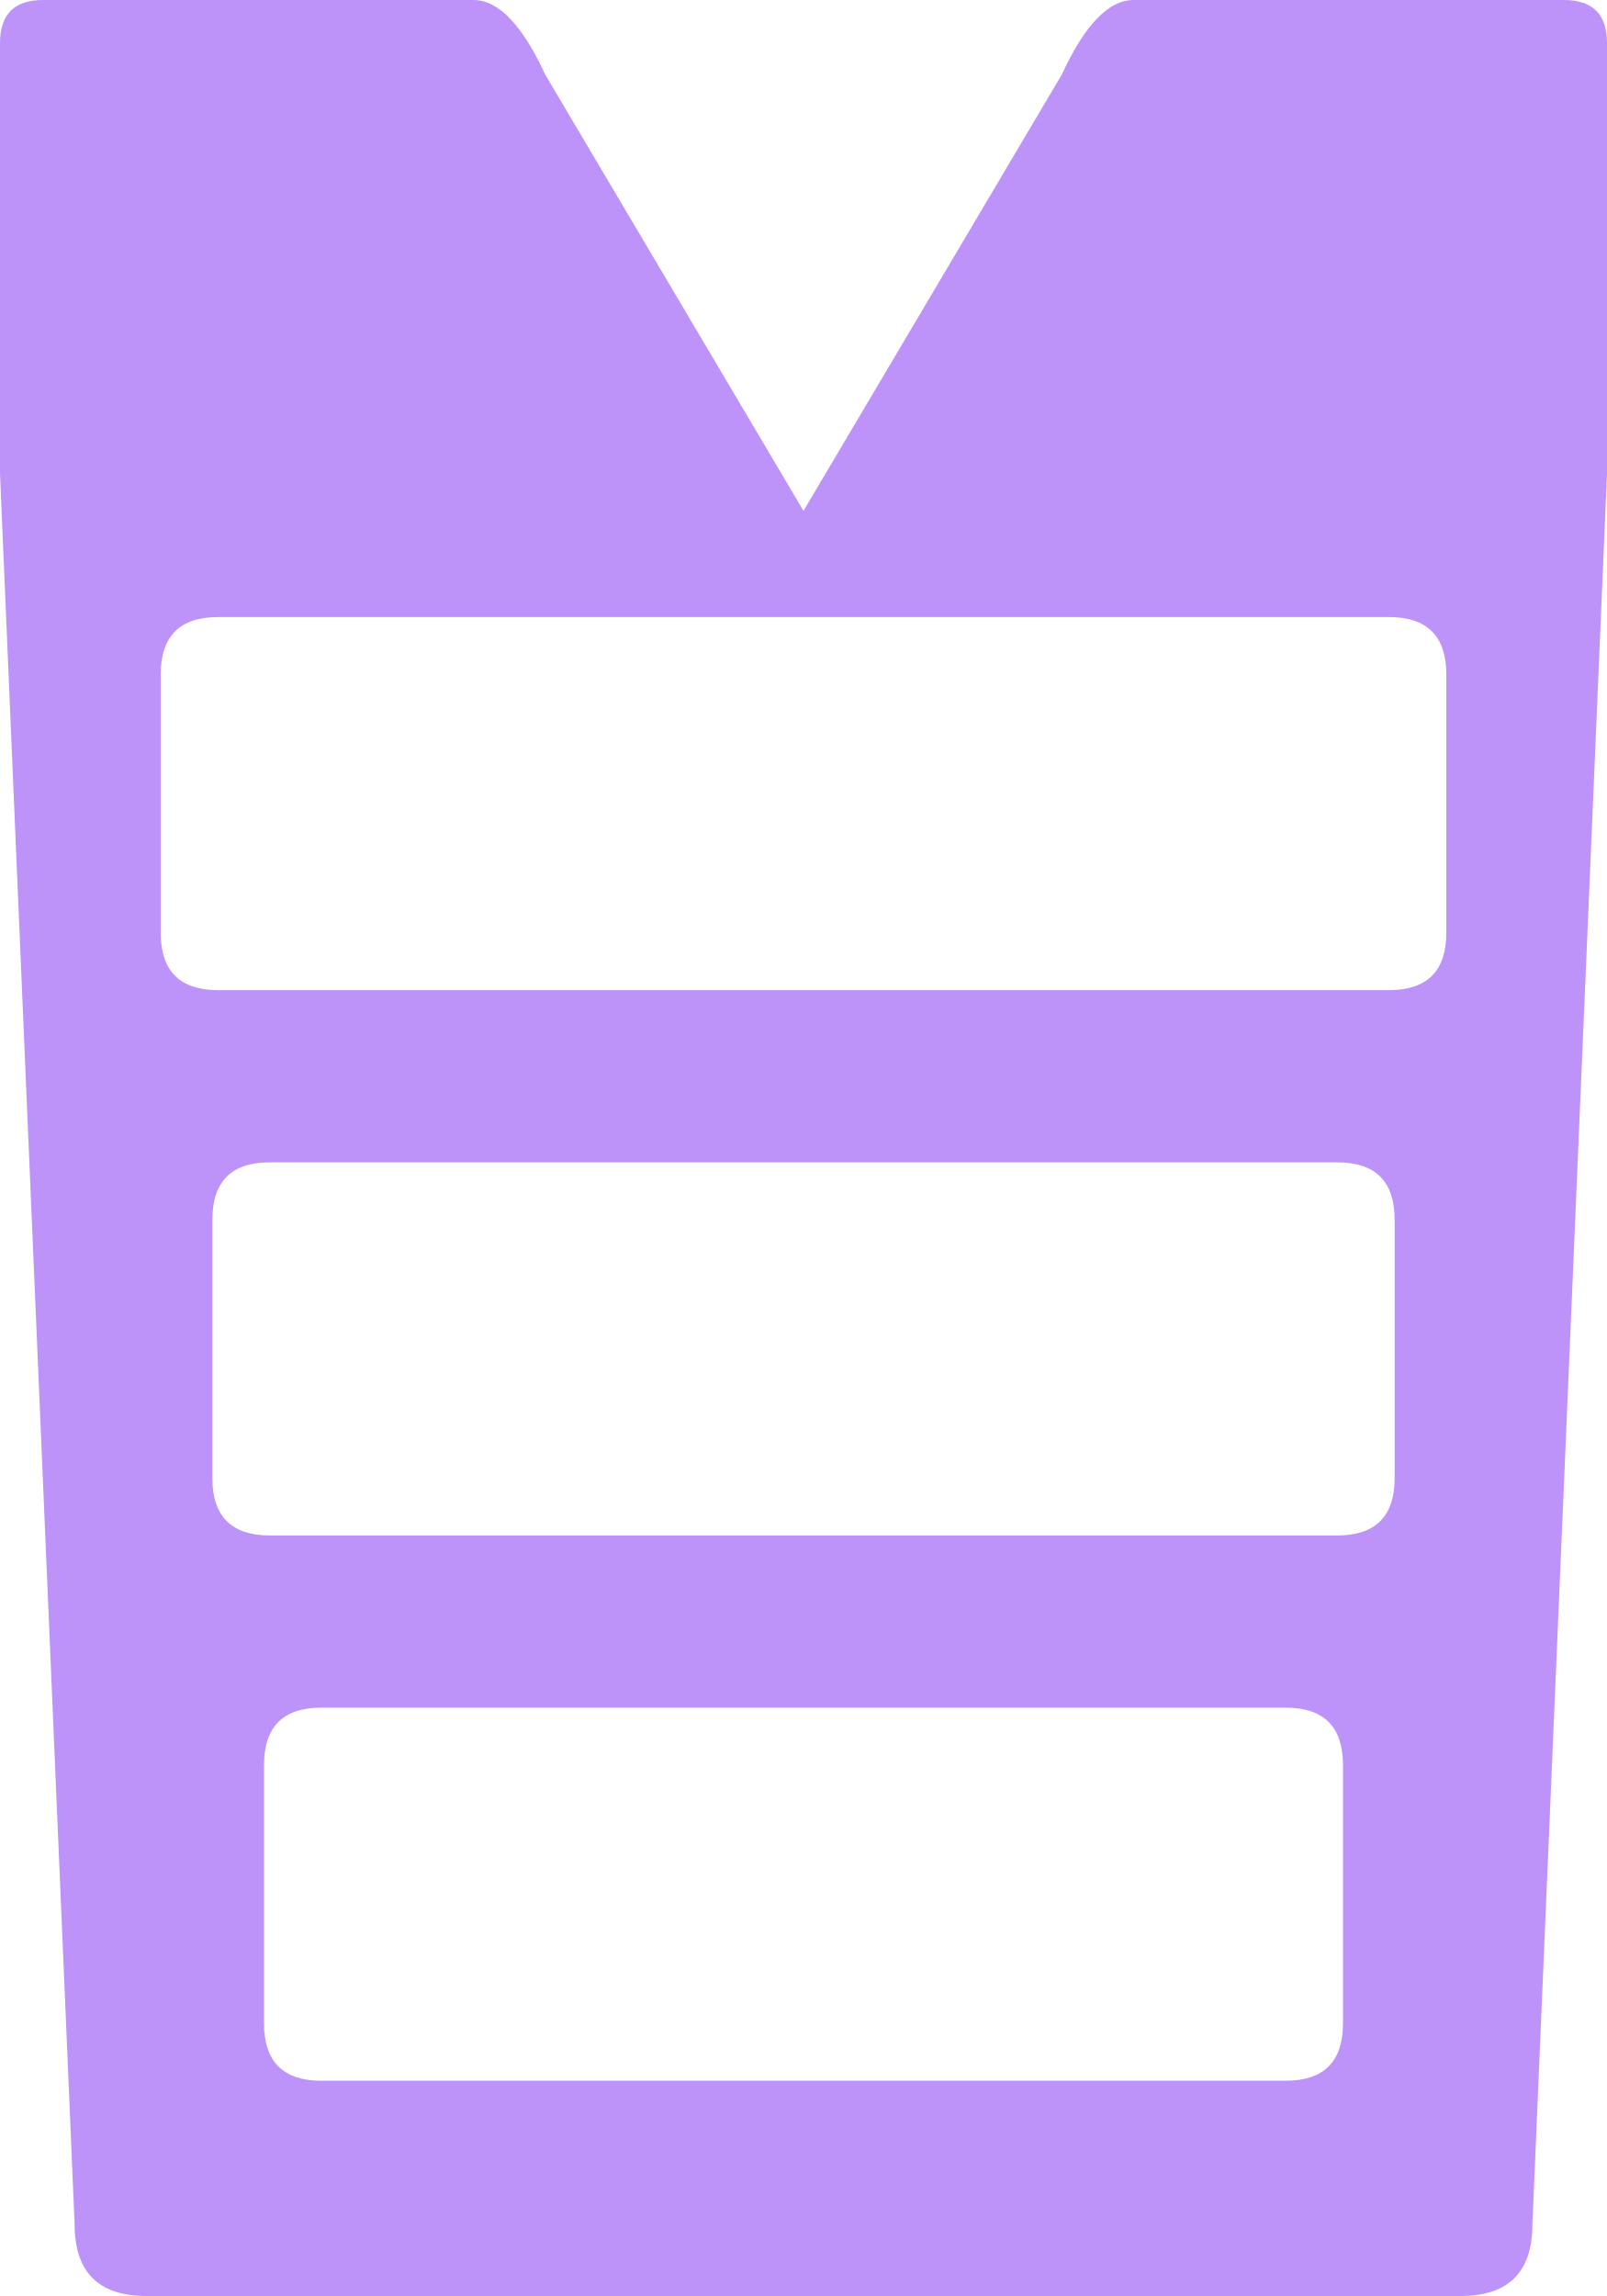
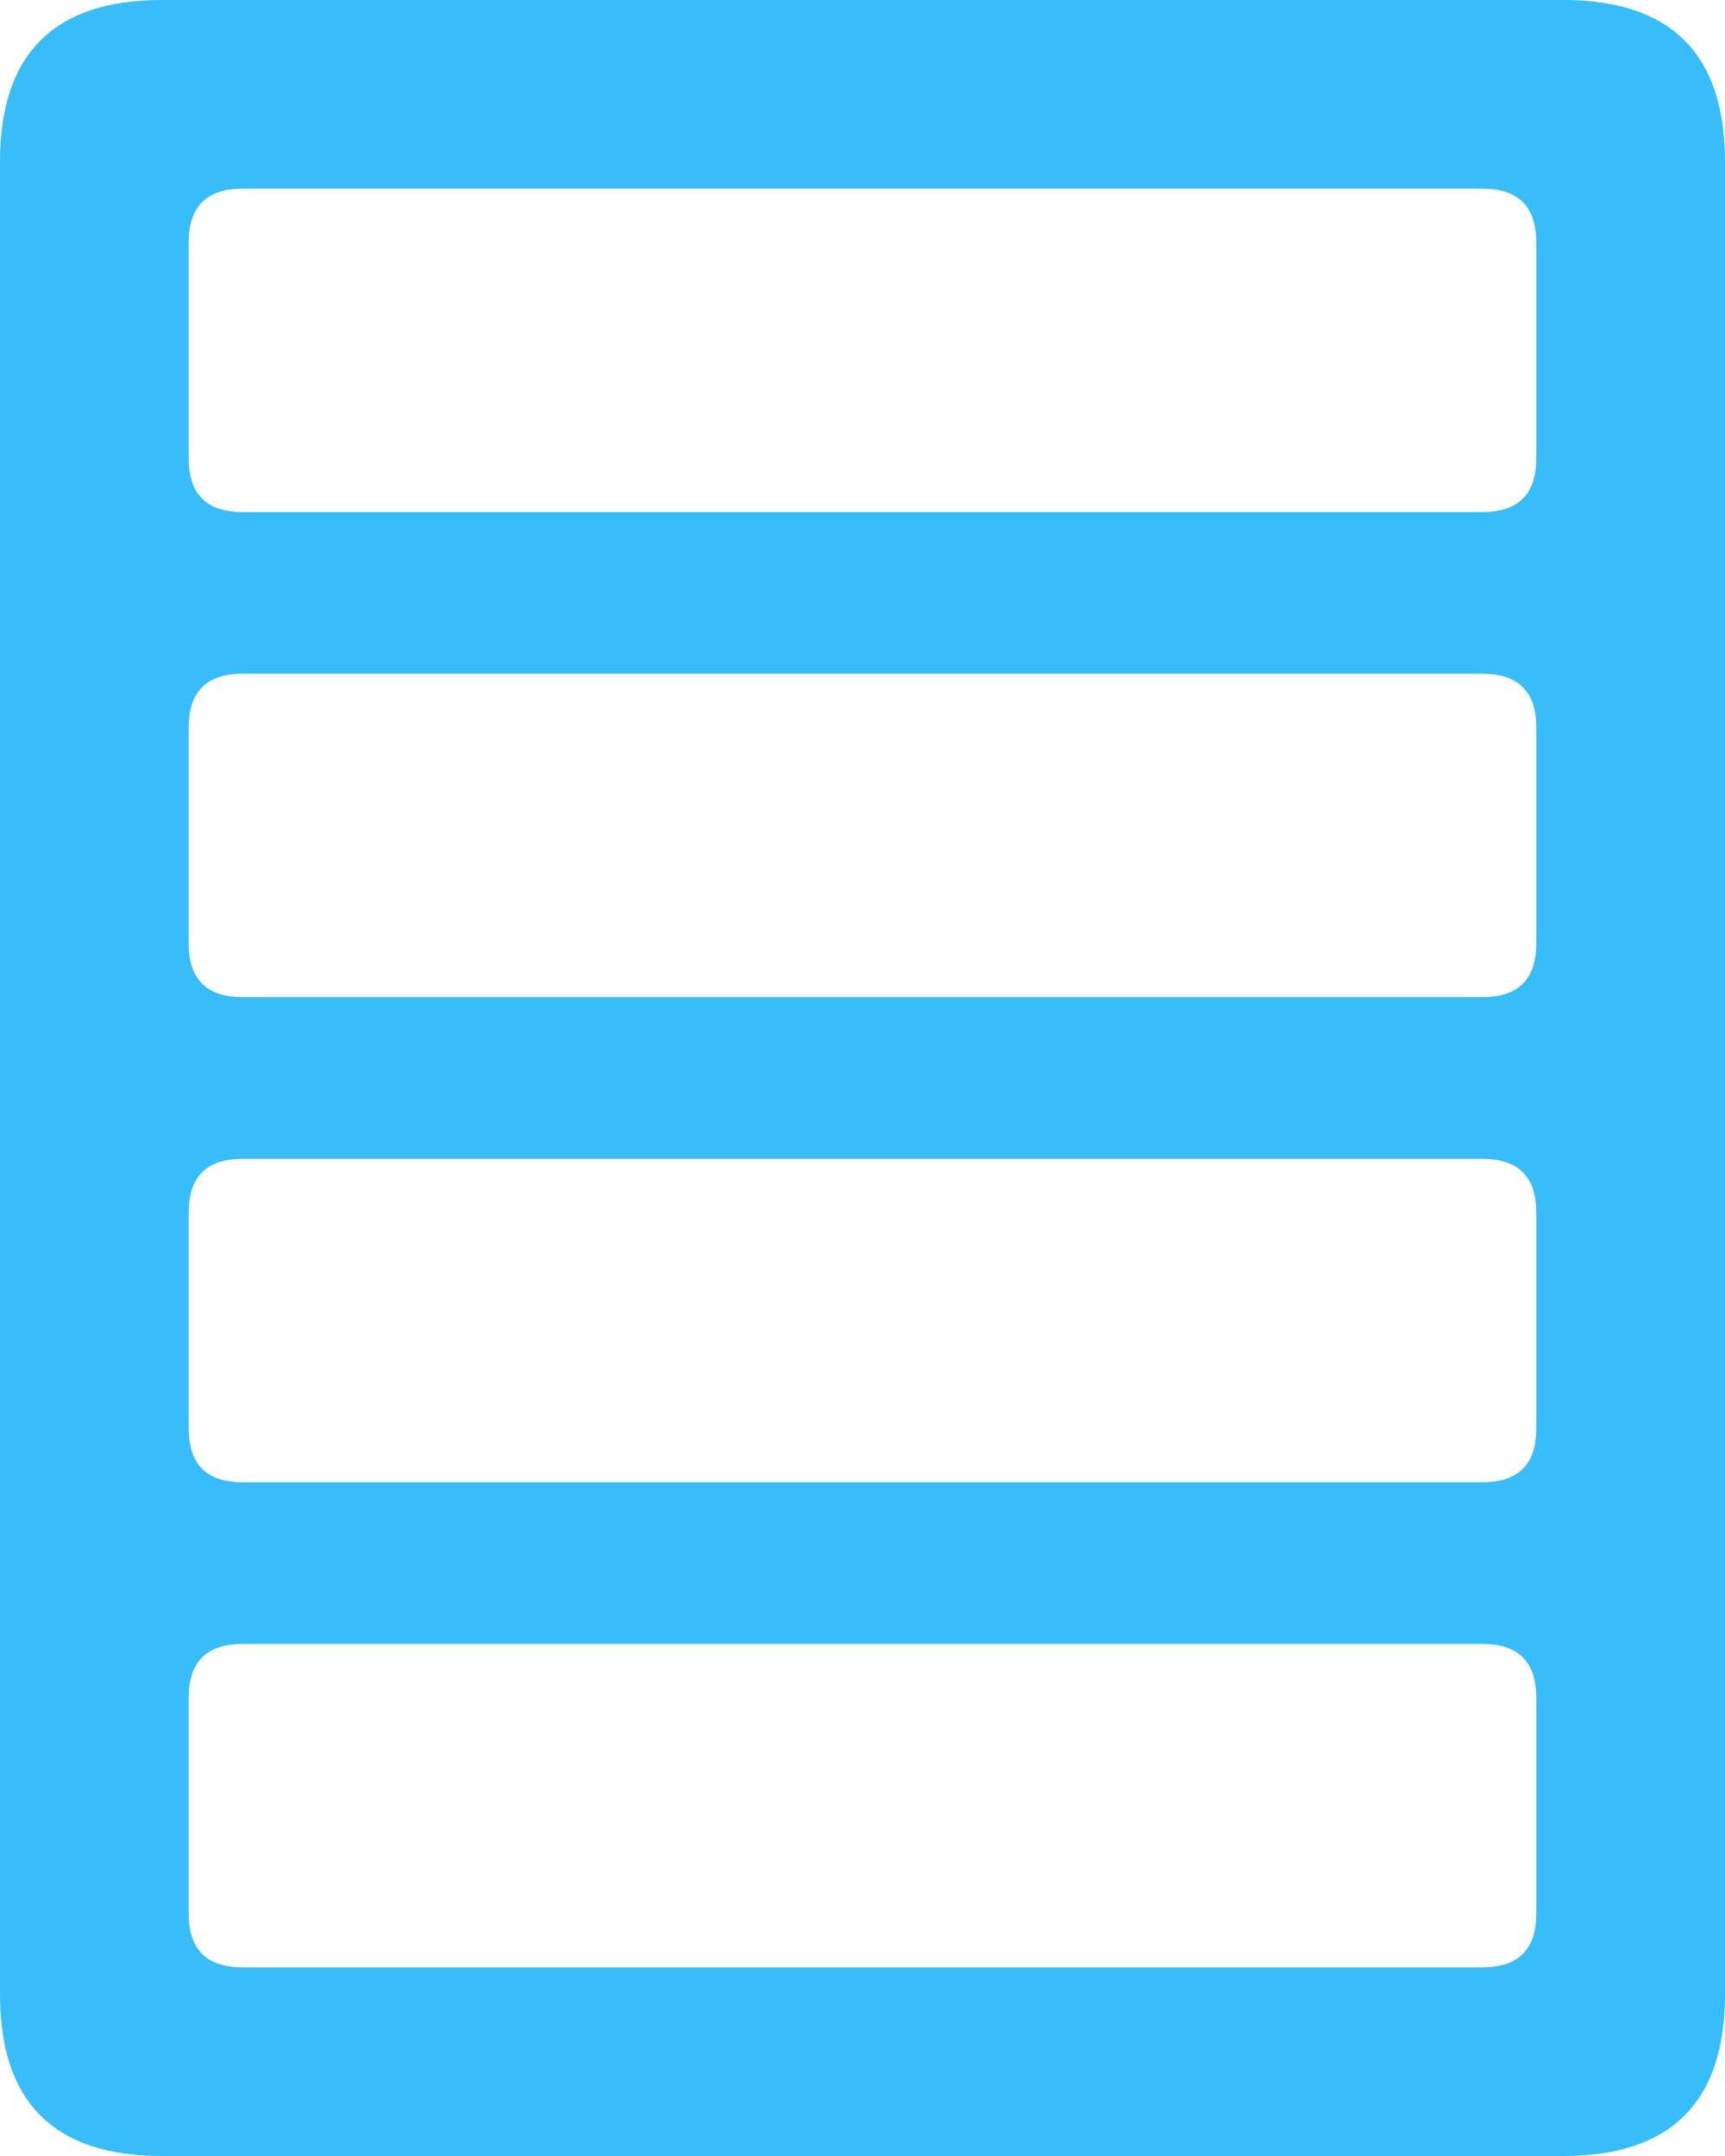
- <svg xmlns="http://www.w3.org/2000/svg" viewBox="0 0 56 80">
-   <path d="M1.5 0Q0 0 0 1.5L0 16.5L2.6 77.5Q2.6 80 5.1 80L50.9 80Q53.4 80 53.4 77.5L56 16.5L56 1.5Q56 0 54.5 0L39.5 0Q38.2 0 37 2.6L28 17.8L19 2.6Q17.8 0 16.5 0ZM7.6 21.5h40.8q2 0 2 2v9q0 2 -2 2h-40.8q-2 0 -2 -2v-9q0 -2 2 -2ZM9.4 40.5h37.2q2 0 2 2v9q0 2 -2 2h-37.2q-2 0 -2 -2v-9q0 -2 2 -2ZM11.2 59.5h33.6q2 0 2 2v9q0 2 -2 2h-33.6q-2 0 -2 -2v-9q0 -2 2 -2Z" fill="#BD93F9" fill-rule="evenodd" />
+ <svg xmlns="http://www.w3.org/2000/svg" viewBox="0 0 64 80">
+   <path d="M6 0H58Q64 0 64 6V74Q64 80 58 80H6Q0 80 0 74V6Q0 0 6 0ZM9 7h46q2 0 2 2v8q0 2 -2 2h-46q-2 0 -2 -2v-8q0 -2 2 -2ZM9 25h46q2 0 2 2v8q0 2 -2 2h-46q-2 0 -2 -2v-8q0 -2 2 -2ZM9 43h46q2 0 2 2v8q0 2 -2 2h-46q-2 0 -2 -2v-8q0 -2 2 -2ZM9 61h46q2 0 2 2v8q0 2 -2 2h-46q-2 0 -2 -2v-8q0 -2 2 -2Z" fill="#38BDF8" fill-rule="evenodd" />
</svg>
